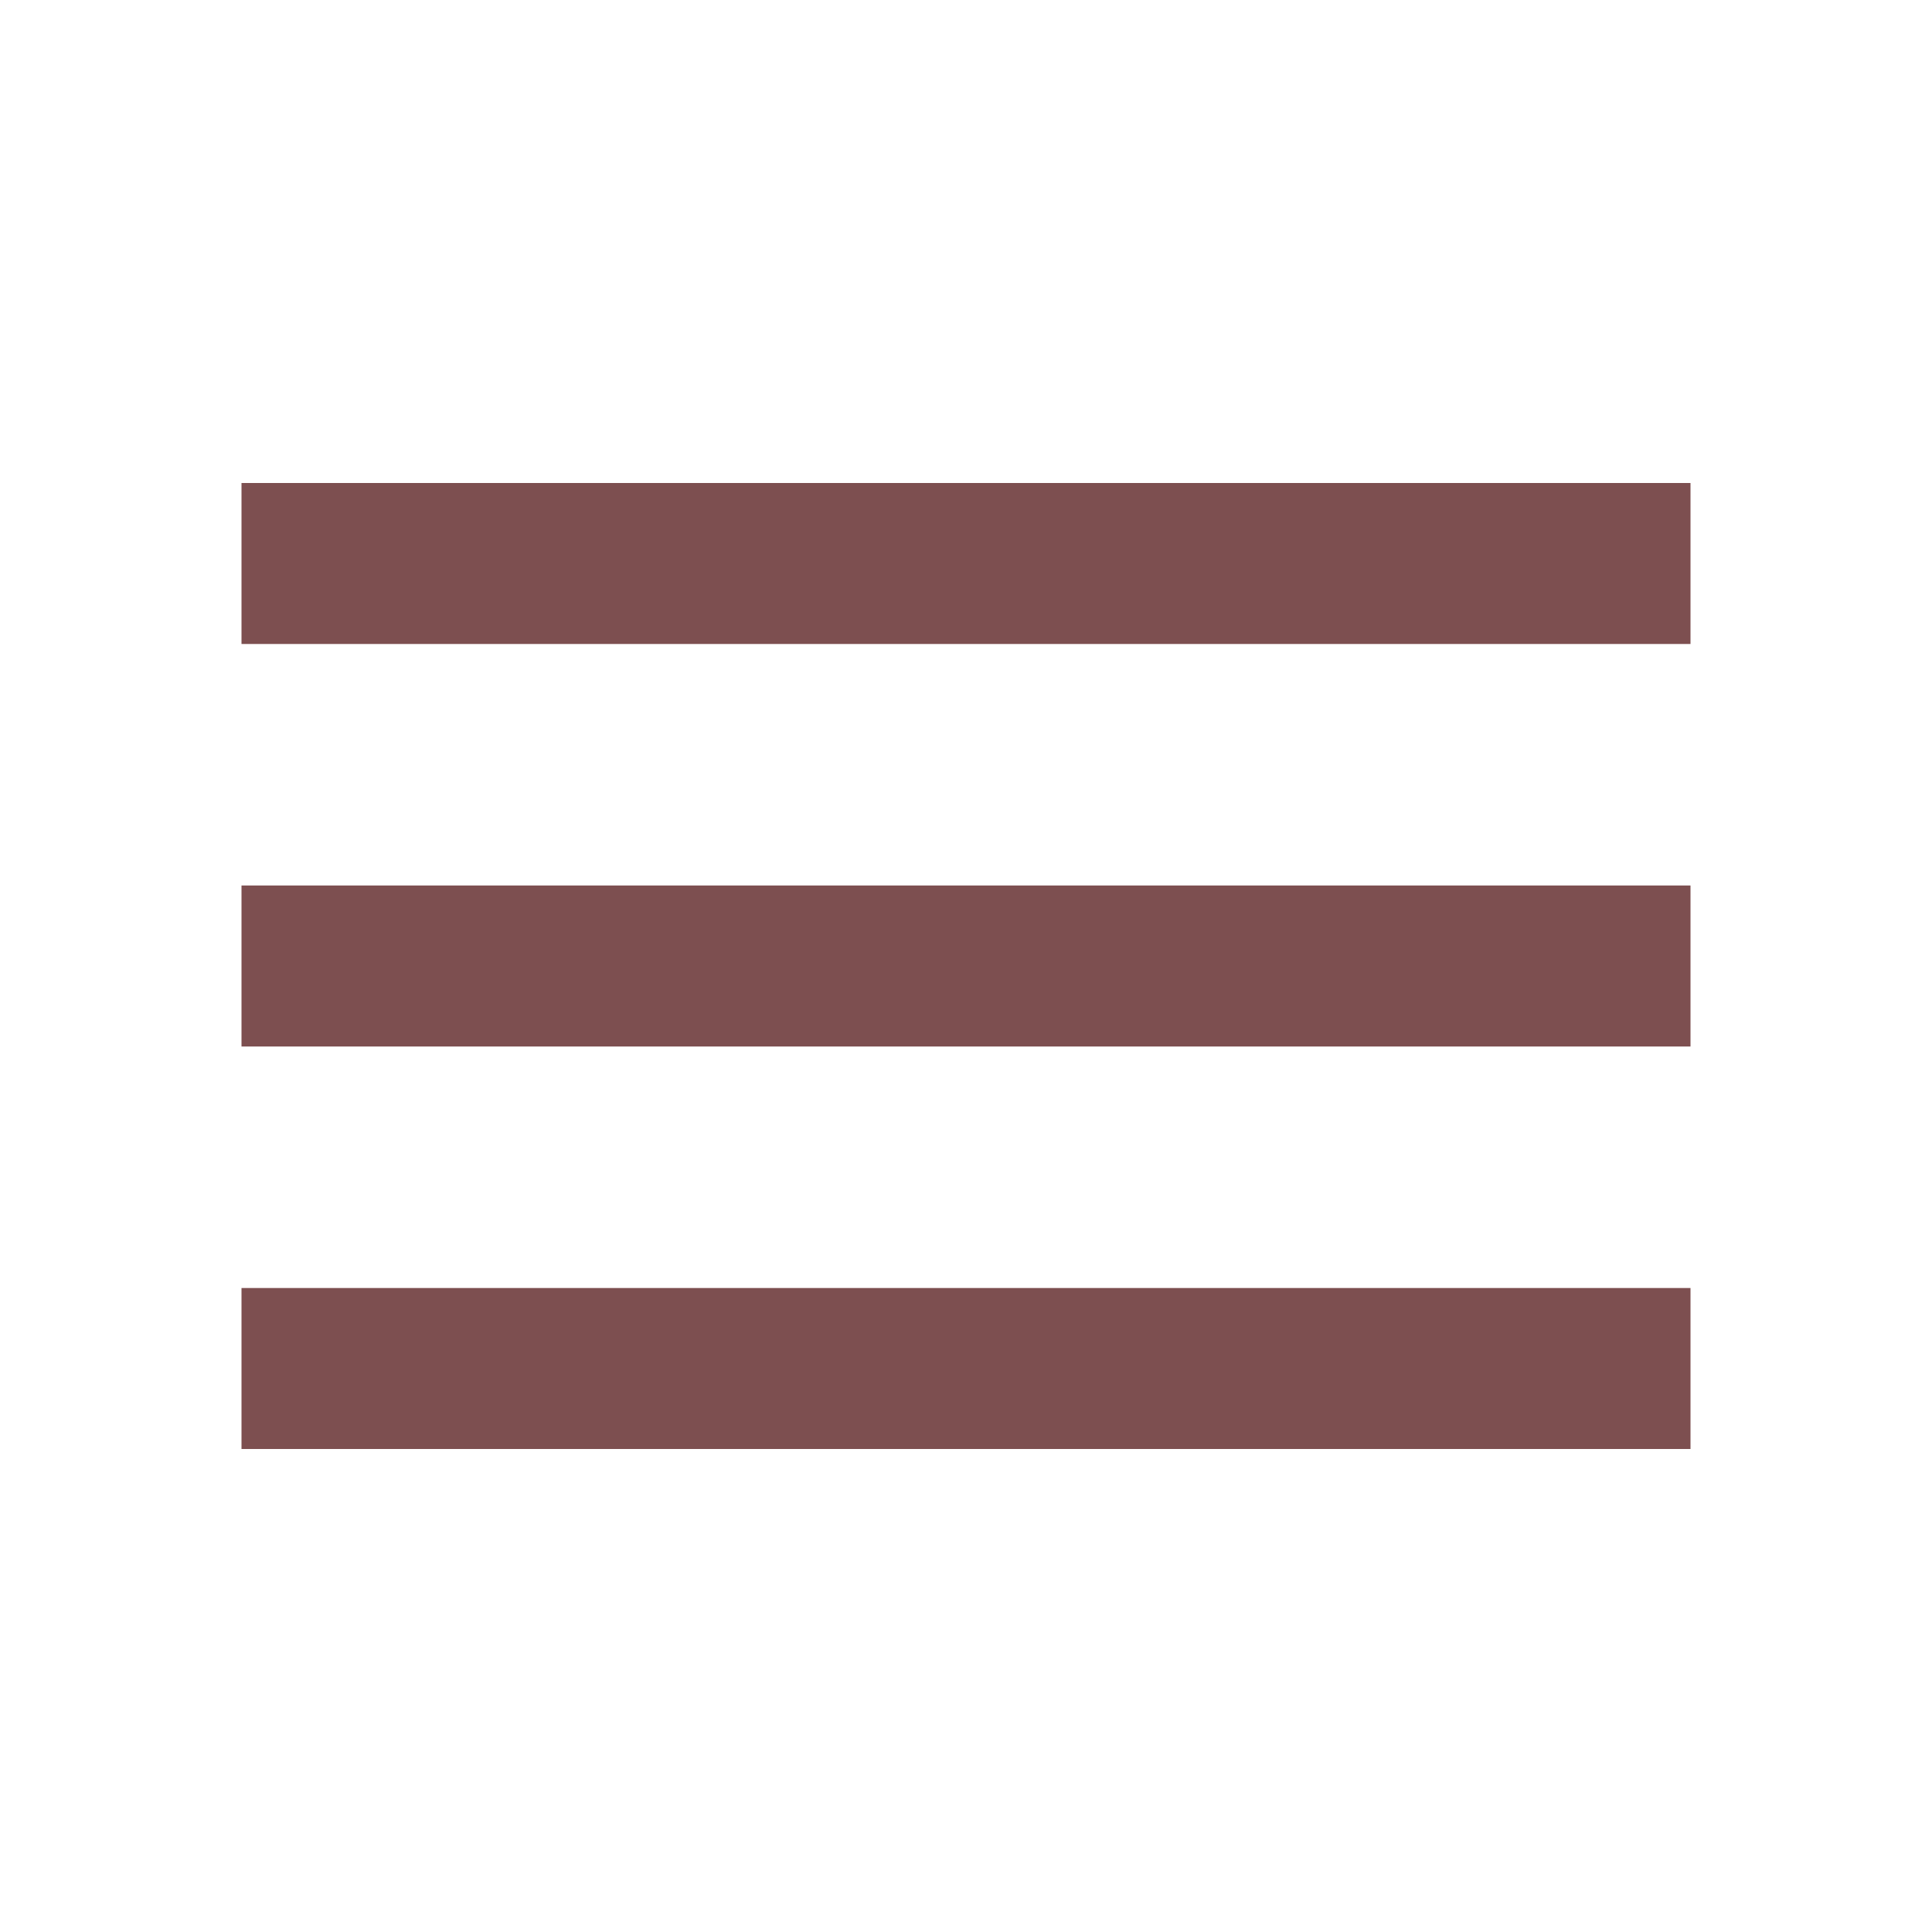
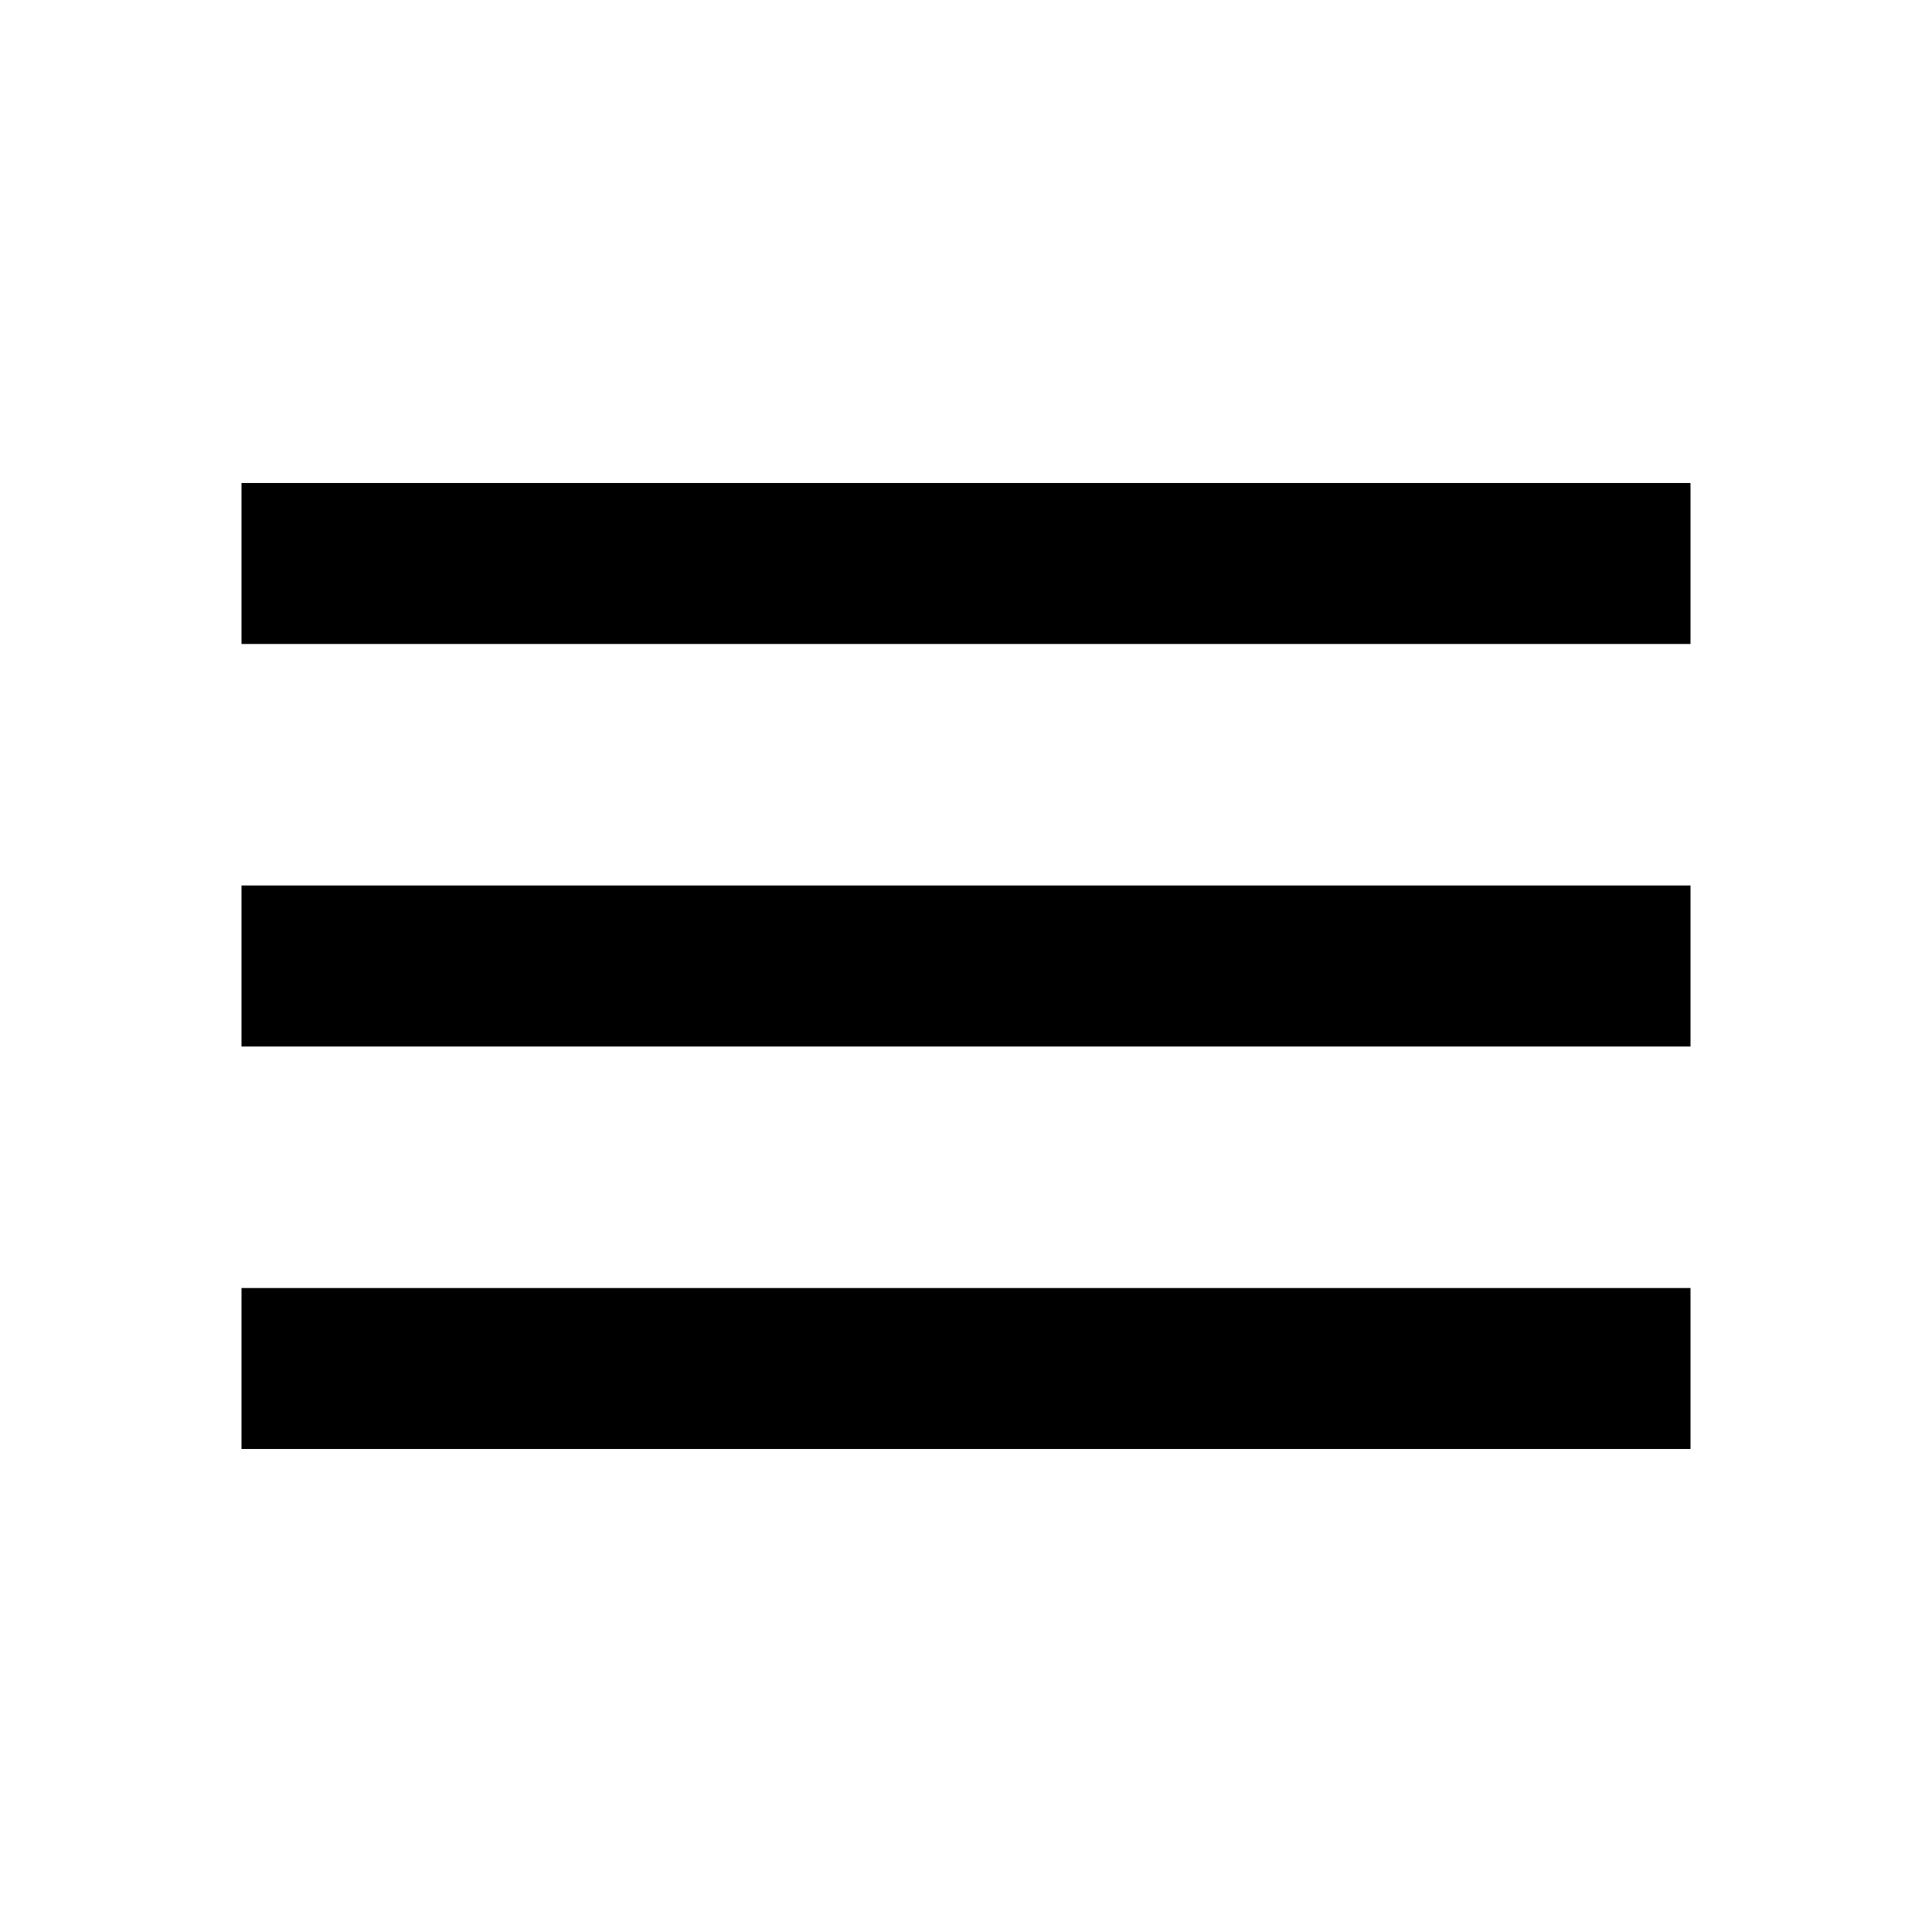
<svg xmlns="http://www.w3.org/2000/svg" width="46" height="46" viewBox="0 0 46 46" fill="none">
-   <path d="M5.75 34.5V30.667H40.25V34.5H5.75ZM5.75 24.917V21.083H40.25V24.917H5.75ZM5.75 15.333V11.5H40.25V15.333H5.75Z" fill="#7D4F50" />
+   <path d="M5.75 34.5V30.667H40.25V34.5H5.75ZM5.75 24.917V21.083H40.25V24.917H5.75ZM5.75 15.333V11.5H40.25V15.333H5.75Z" fill="#000000" />
</svg>
